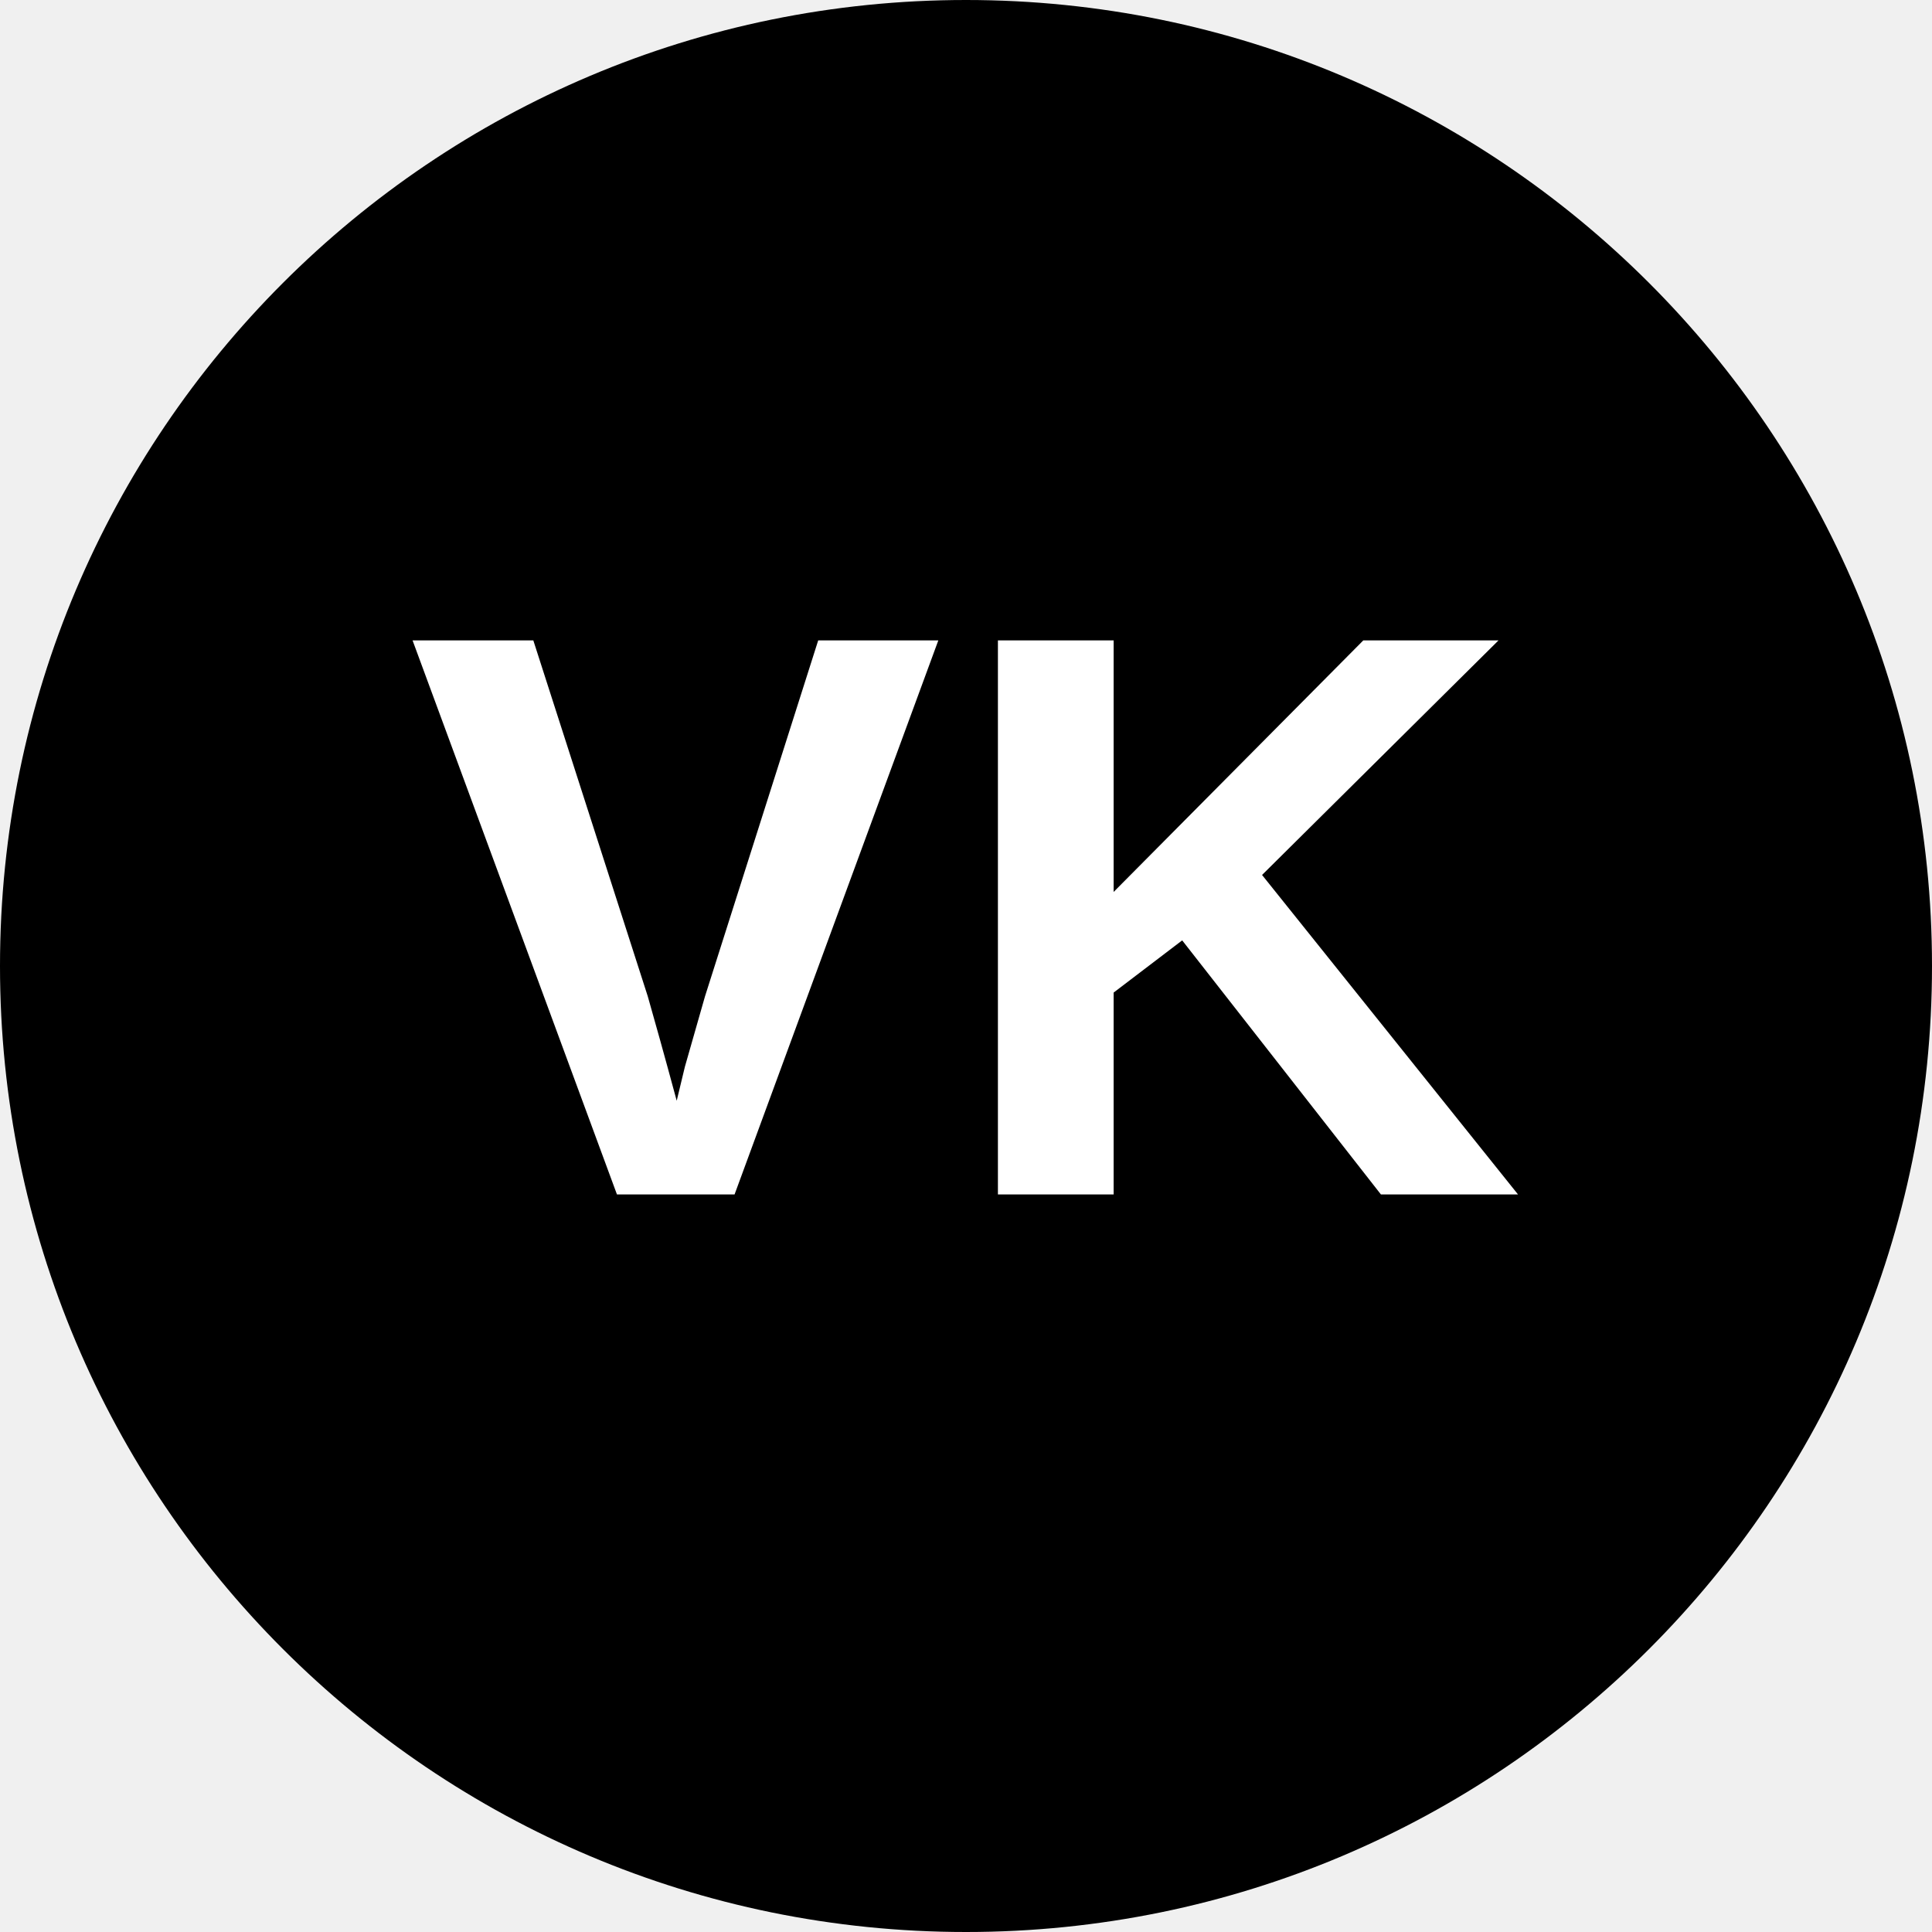
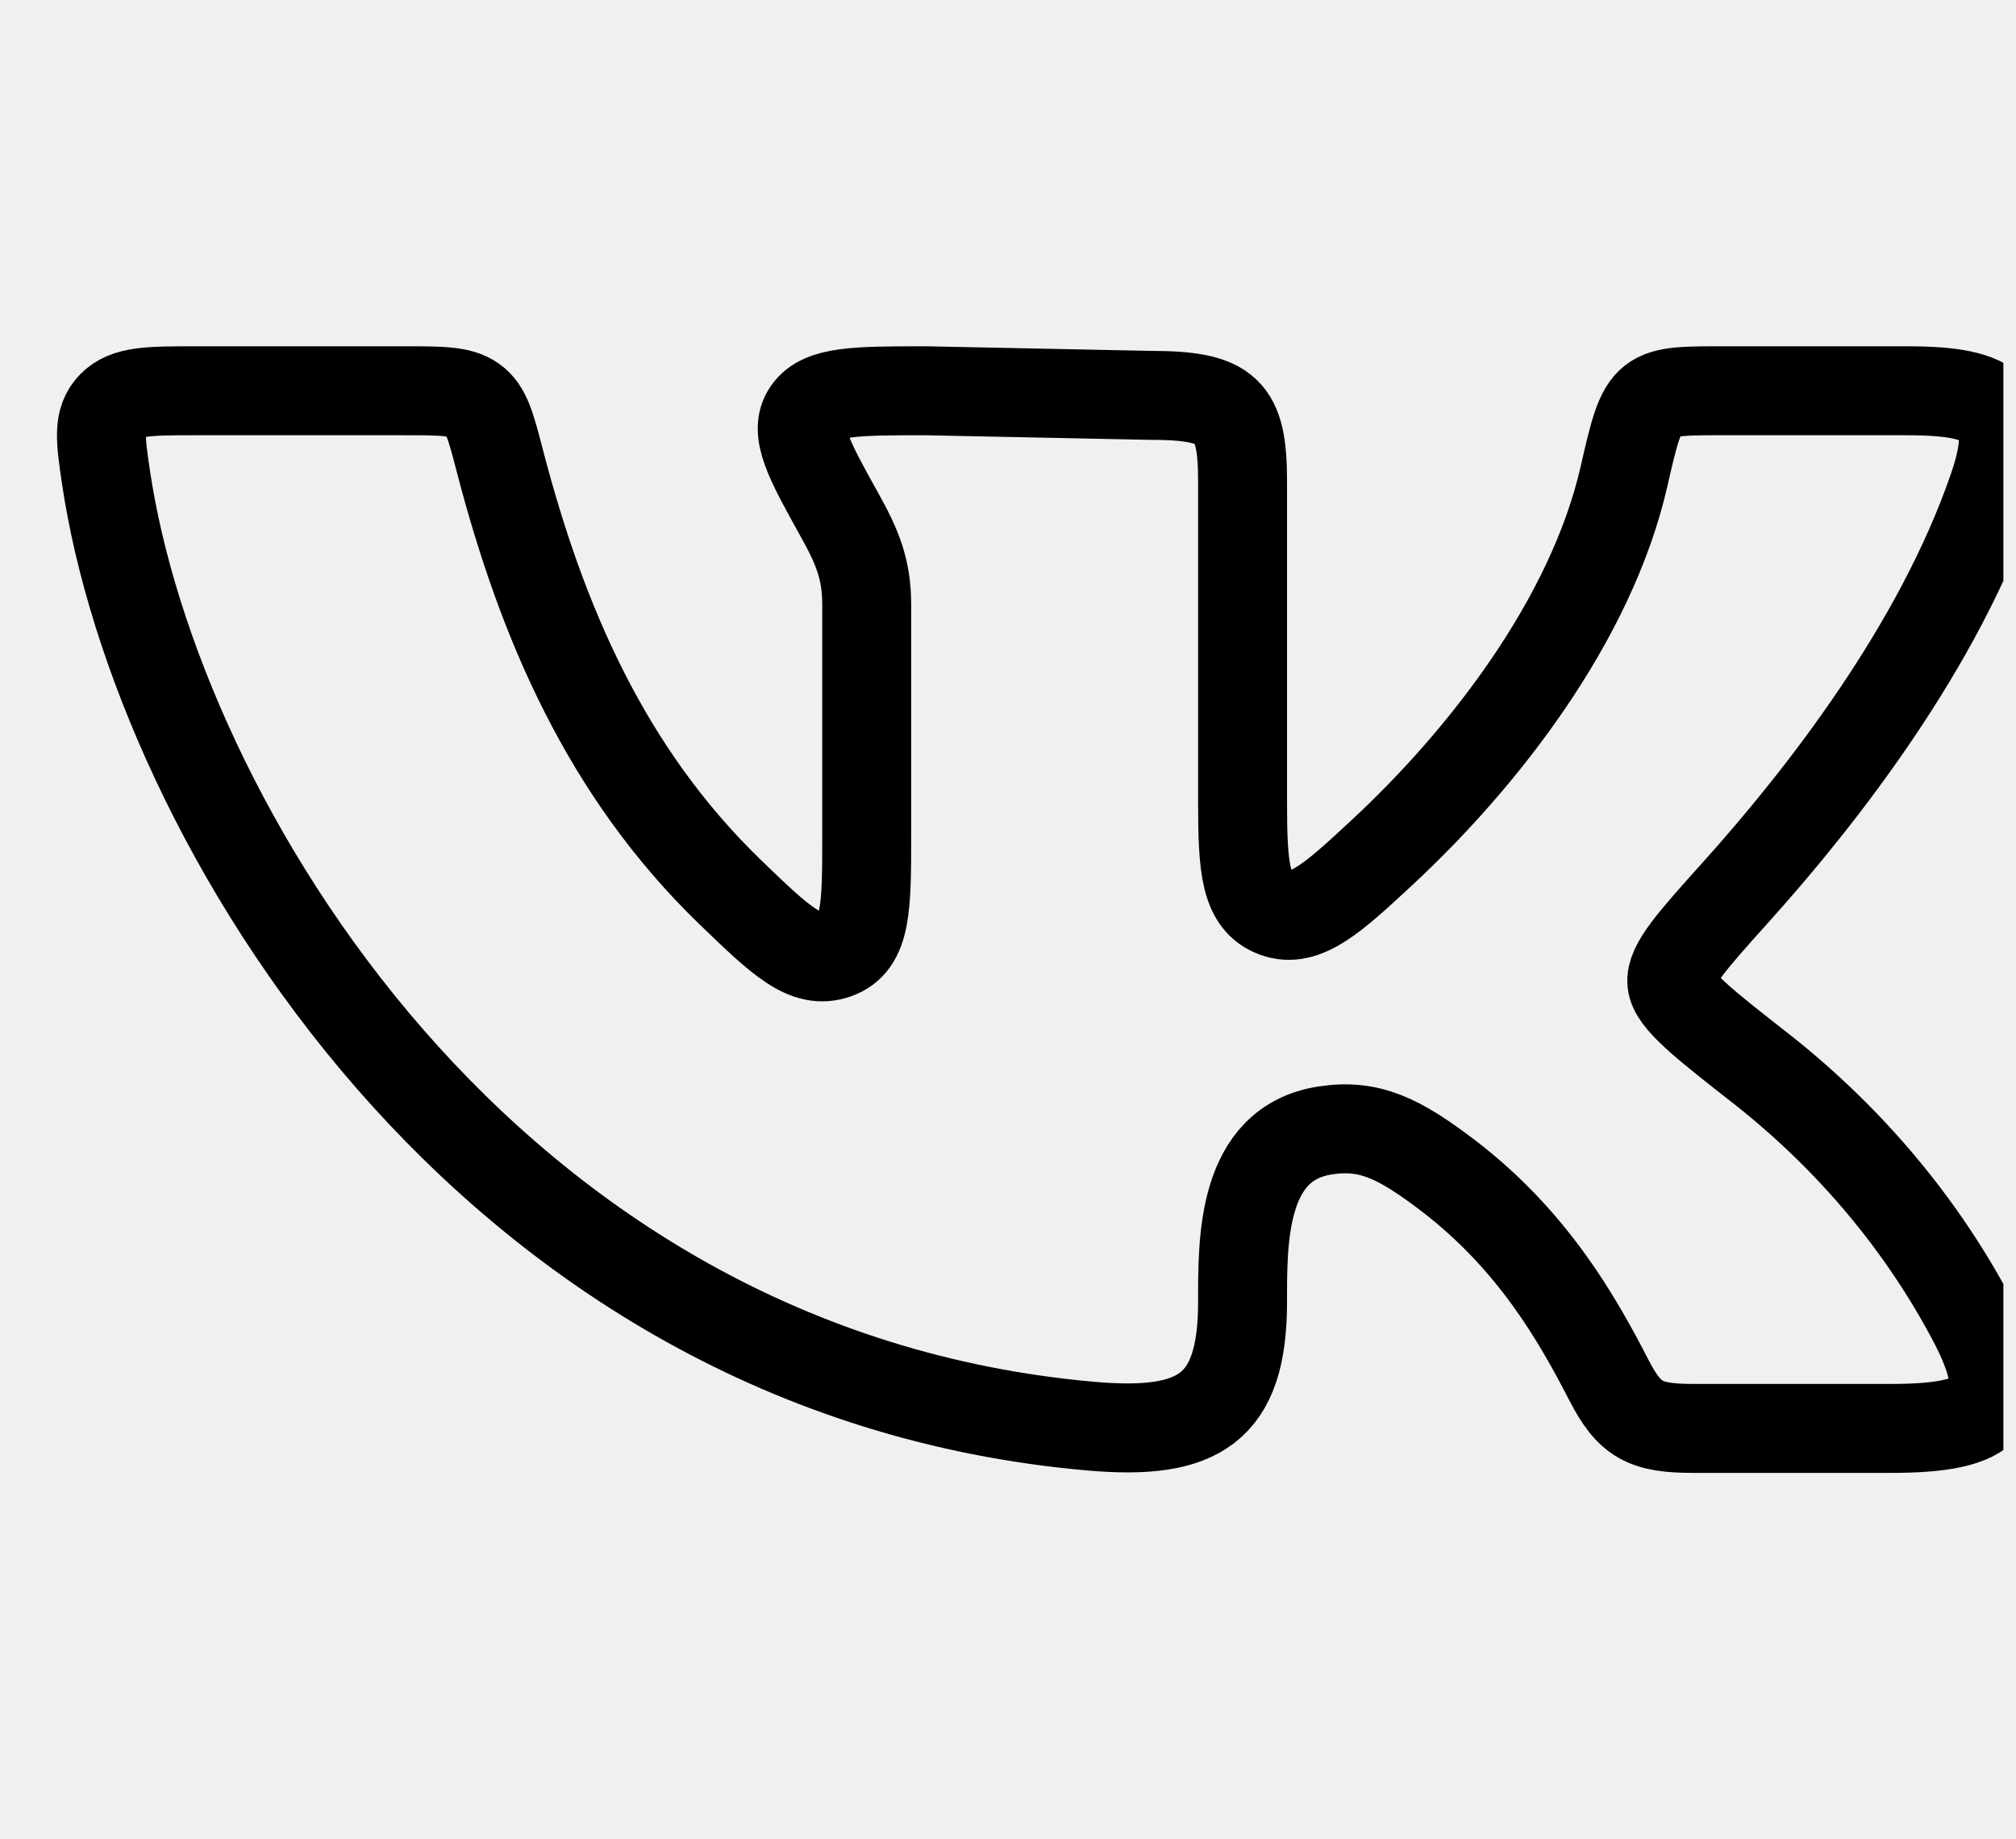
- <svg xmlns="http://www.w3.org/2000/svg" width="48" height="48" viewBox="0 0 48 48" fill="none">
-   <circle cx="24" cy="24" r="24" fill="black" />
-   <text x="50%" y="50%" text-anchor="middle" dominant-baseline="middle" font-family="Arial, sans-serif" font-size="20" fill="white" font-weight="bold">
-     VK
-   </text>
+ <svg xmlns="http://www.w3.org/2000/svg" width="34" height="31" viewBox="0 0 34 31" fill="none">
+   <g clip-path="url(#clip0_4_1204)">
+     <path d="M20.956 13.513V8.124C20.956 6.91 20.714 6.666 19.385 6.666L15.616 6.589C14.442 6.589 13.855 6.589 13.617 6.935C13.38 7.28 13.643 7.754 14.168 8.699C14.46 9.224 14.617 9.604 14.617 10.193V14.072C14.617 15.296 14.617 15.91 14.103 16.092C13.59 16.273 13.165 15.862 12.312 15.04C10.227 13.022 9.14 10.502 8.426 7.755C8.278 7.187 8.205 6.902 7.983 6.745C7.762 6.588 7.446 6.589 6.817 6.589H3.289C2.516 6.589 2.129 6.589 1.887 6.837C1.647 7.086 1.693 7.404 1.786 8.038C2.633 13.764 8.171 23.152 18.402 24.047C20.214 24.205 20.956 23.76 20.956 21.955C20.956 20.931 20.932 19.278 22.349 19.061C23.091 18.947 23.59 19.188 24.419 19.819C25.856 20.915 26.61 22.254 27.134 23.27C27.482 23.944 27.741 24.085 28.559 24.085H31.885C33.566 24.085 34.023 23.712 33.274 22.277C32.427 20.668 31.229 19.233 29.752 18.059C28.732 17.262 28.223 16.864 28.196 16.569C28.166 16.276 28.539 15.861 29.287 15.029C30.73 13.423 32.696 10.902 33.614 8.226C34.069 6.9 33.641 6.589 32.164 6.589H29.176C27.728 6.589 27.729 6.544 27.388 8.037C26.833 10.459 25.017 12.787 23.311 14.372C22.501 15.124 22.012 15.578 21.507 15.393C21.001 15.207 20.956 14.645 20.956 13.513Z" stroke="black" stroke-width="1.5" stroke-linecap="round" stroke-linejoin="round" />
+   </g>
+   <defs>
+     <clipPath id="clip0_4_1204">
+       <rect width="33" height="30" fill="white" transform="translate(0.787109 0.336914)" />
+     </clipPath>
+   </defs>
</svg>
